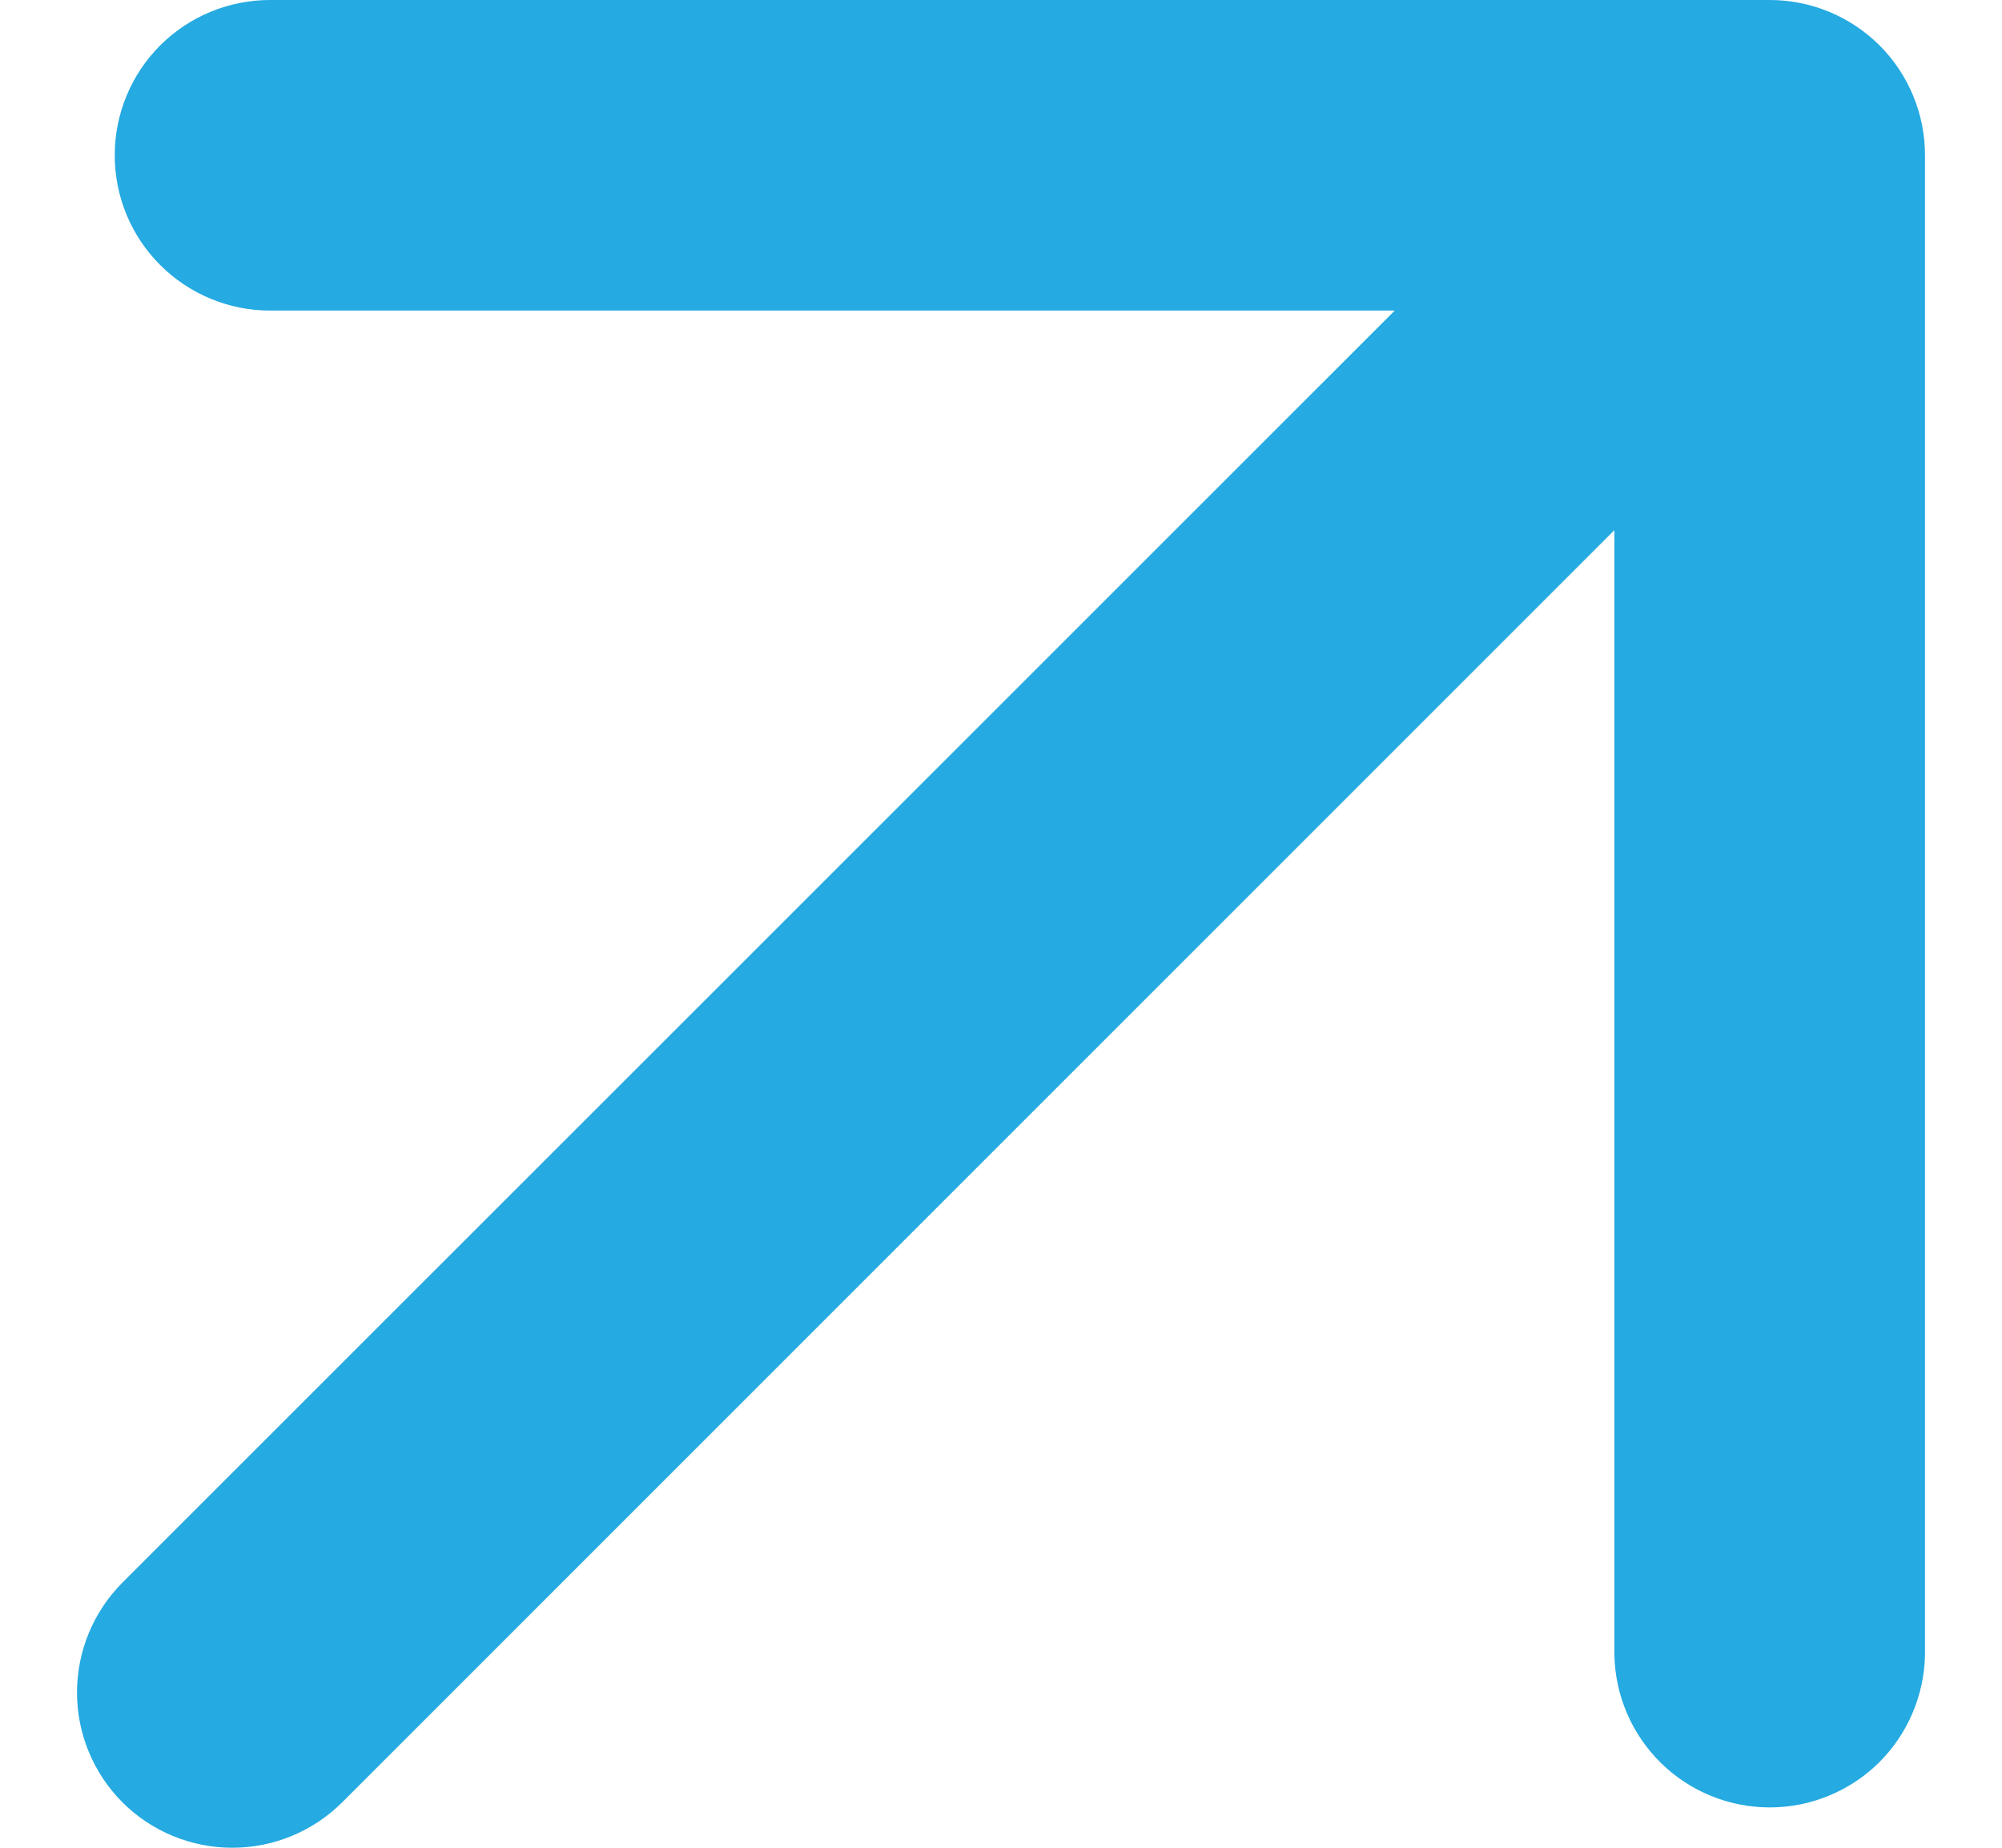
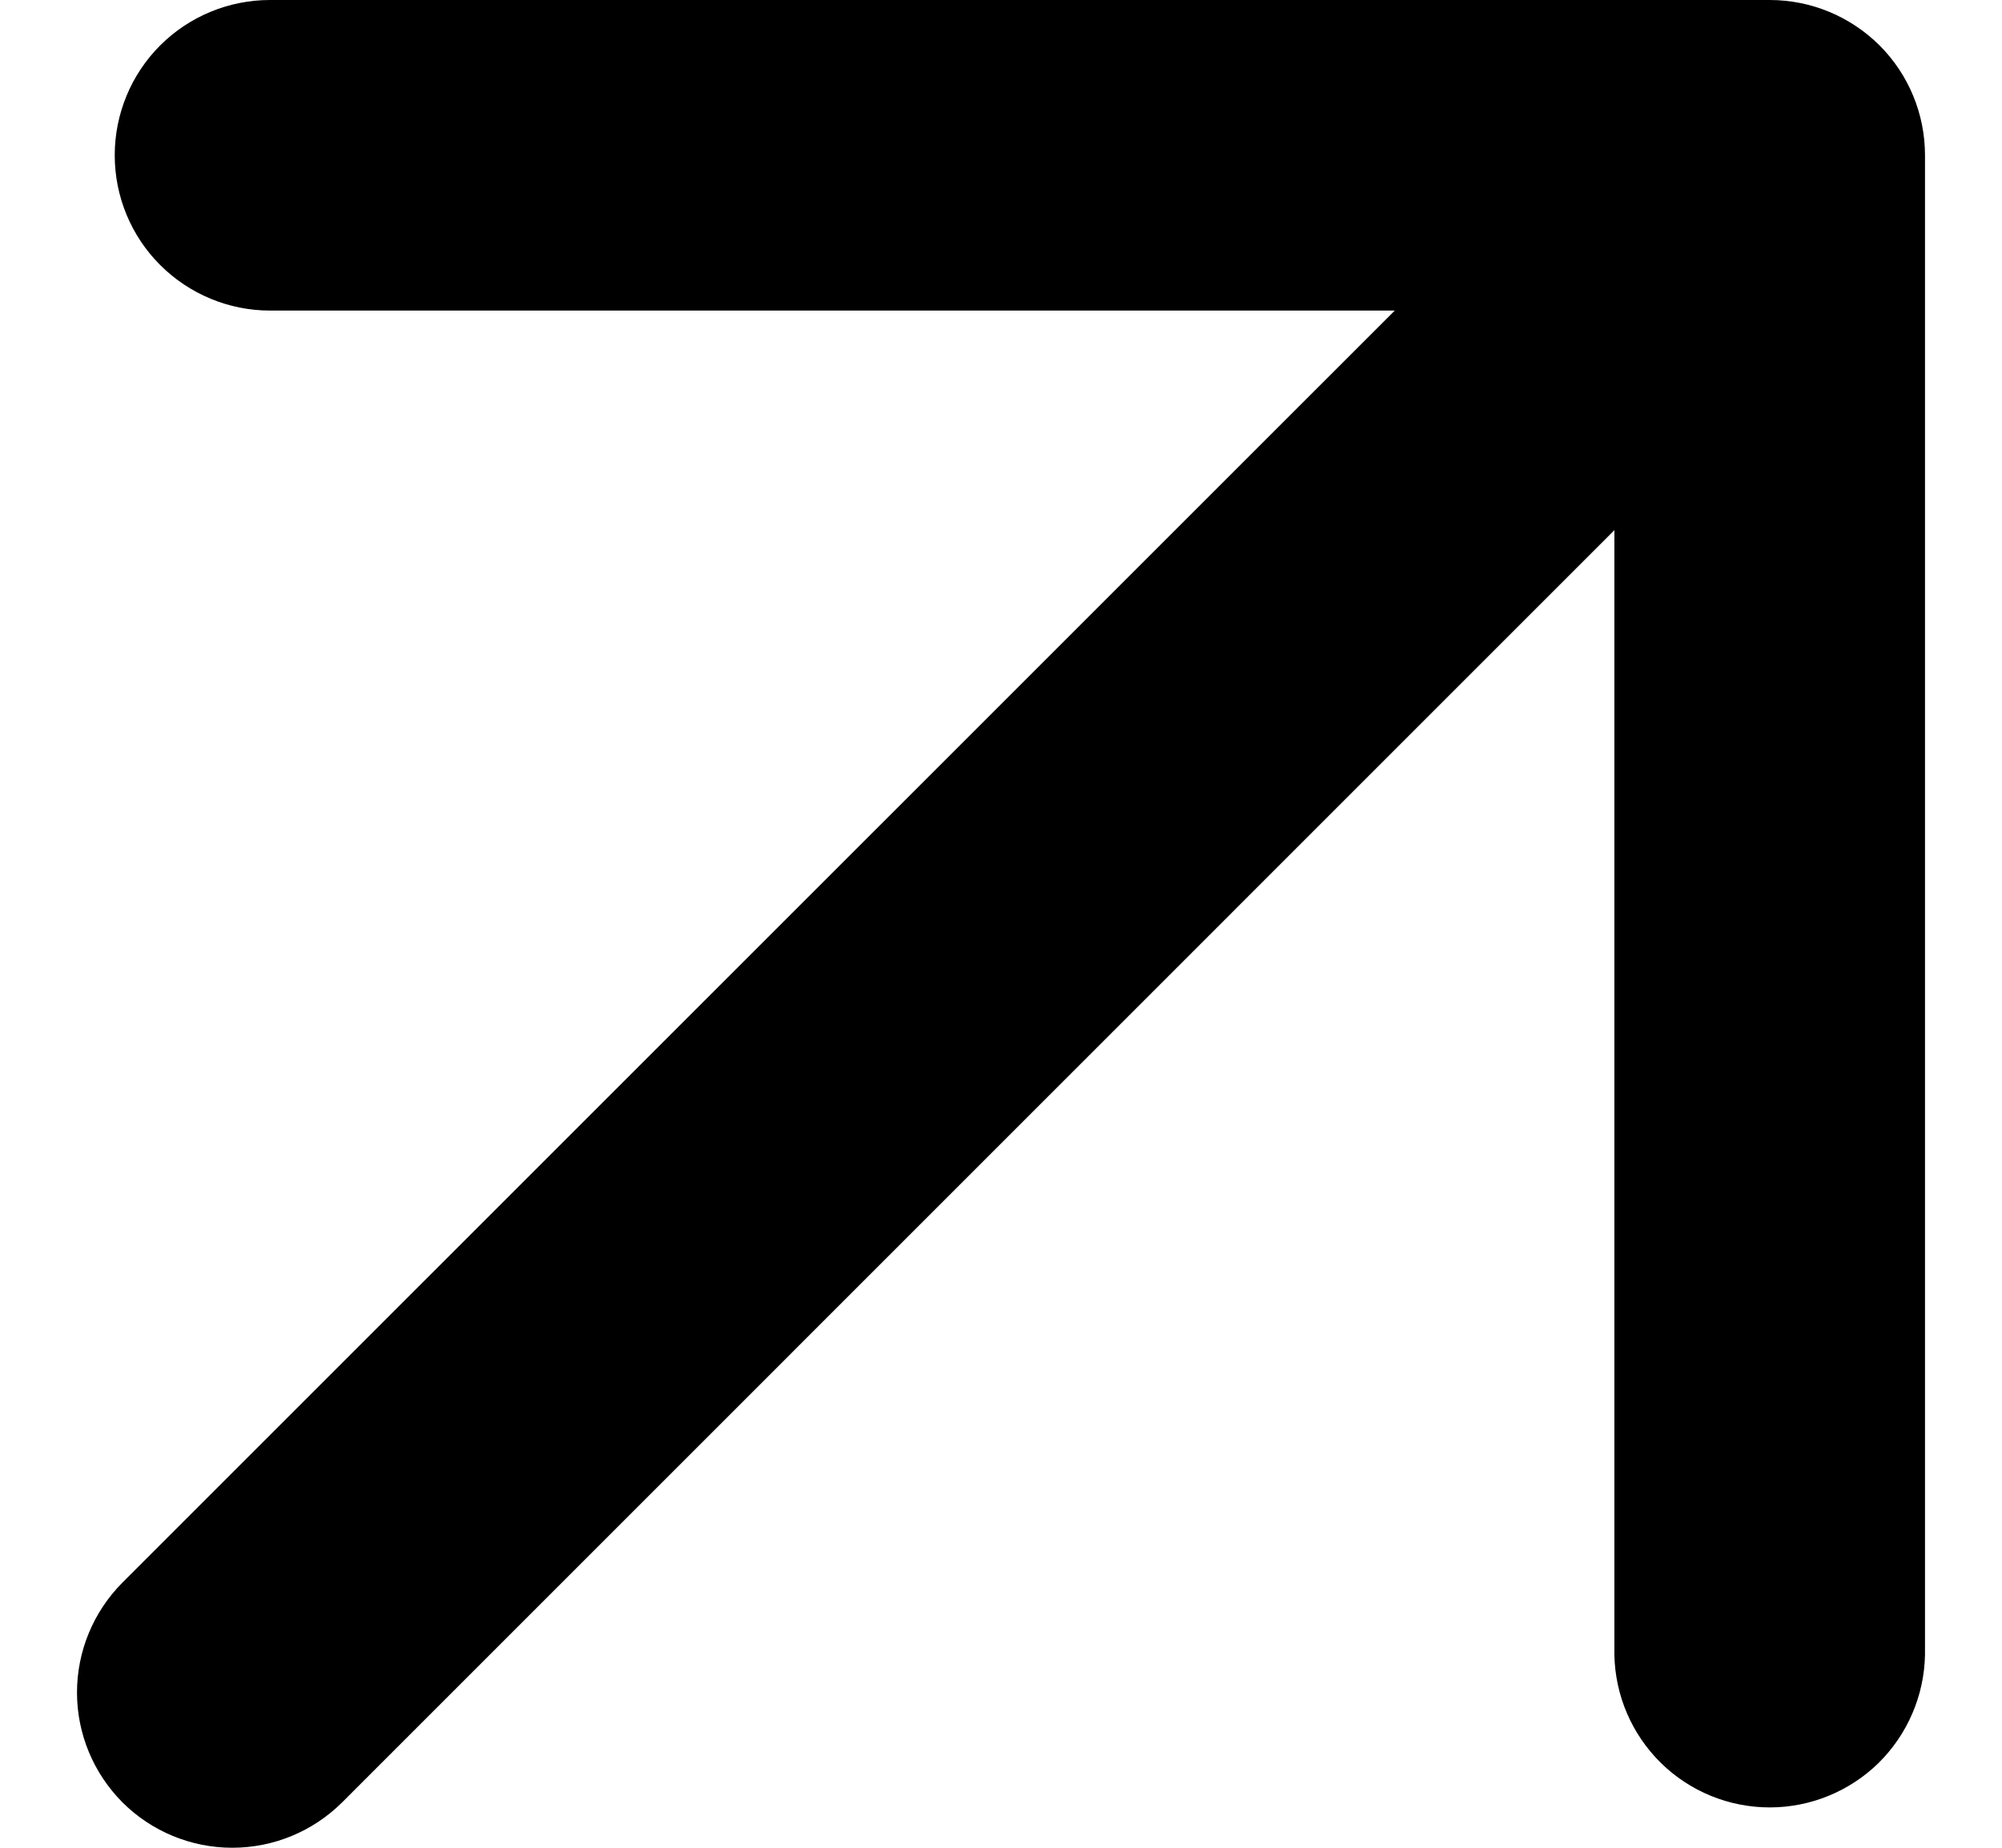
<svg xmlns="http://www.w3.org/2000/svg" width="13" height="12" viewBox="0 0 13 12" fill="none">
-   <path fill-rule="evenodd" clip-rule="evenodd" d="M0.745 1.008C0.745 0.741 0.851 0.484 1.04 0.295C1.229 0.106 1.486 4.09732e-05 1.753 5.95047e-07L11.492 0C11.759 4.03782e-05 12.015 0.106 12.205 0.295C12.394 0.484 12.5 0.741 12.5 1.008L12.5 10.747C12.495 11.011 12.387 11.263 12.199 11.449C12.01 11.634 11.756 11.738 11.492 11.738C11.227 11.738 10.973 11.634 10.785 11.449C10.596 11.263 10.488 11.011 10.483 10.747V3.443L2.222 11.705C2.032 11.894 1.776 12 1.508 12C1.241 12 0.984 11.894 0.795 11.705C0.606 11.515 0.5 11.259 0.5 10.992C0.5 10.724 0.606 10.468 0.795 10.278L9.057 2.017H1.753C1.486 2.017 1.229 1.91 1.04 1.721C0.851 1.532 0.745 1.276 0.745 1.008Z" fill="#25AAE1" />
+   <path fill-rule="evenodd" clip-rule="evenodd" d="M0.745 1.008C0.745 0.741 0.851 0.484 1.04 0.295C1.229 0.106 1.486 4.09732e-05 1.753 5.95047e-07L11.492 0C11.759 4.03782e-05 12.015 0.106 12.205 0.295C12.394 0.484 12.5 0.741 12.5 1.008L12.5 10.747C12.495 11.011 12.387 11.263 12.199 11.449C12.01 11.634 11.756 11.738 11.492 11.738C11.227 11.738 10.973 11.634 10.785 11.449C10.596 11.263 10.488 11.011 10.483 10.747V3.443L2.222 11.705C2.032 11.894 1.776 12 1.508 12C1.241 12 0.984 11.894 0.795 11.705C0.606 11.515 0.5 11.259 0.5 10.992C0.5 10.724 0.606 10.468 0.795 10.278L9.057 2.017H1.753C1.486 2.017 1.229 1.91 1.04 1.721C0.851 1.532 0.745 1.276 0.745 1.008Z" fill="currentColor" />
</svg>
